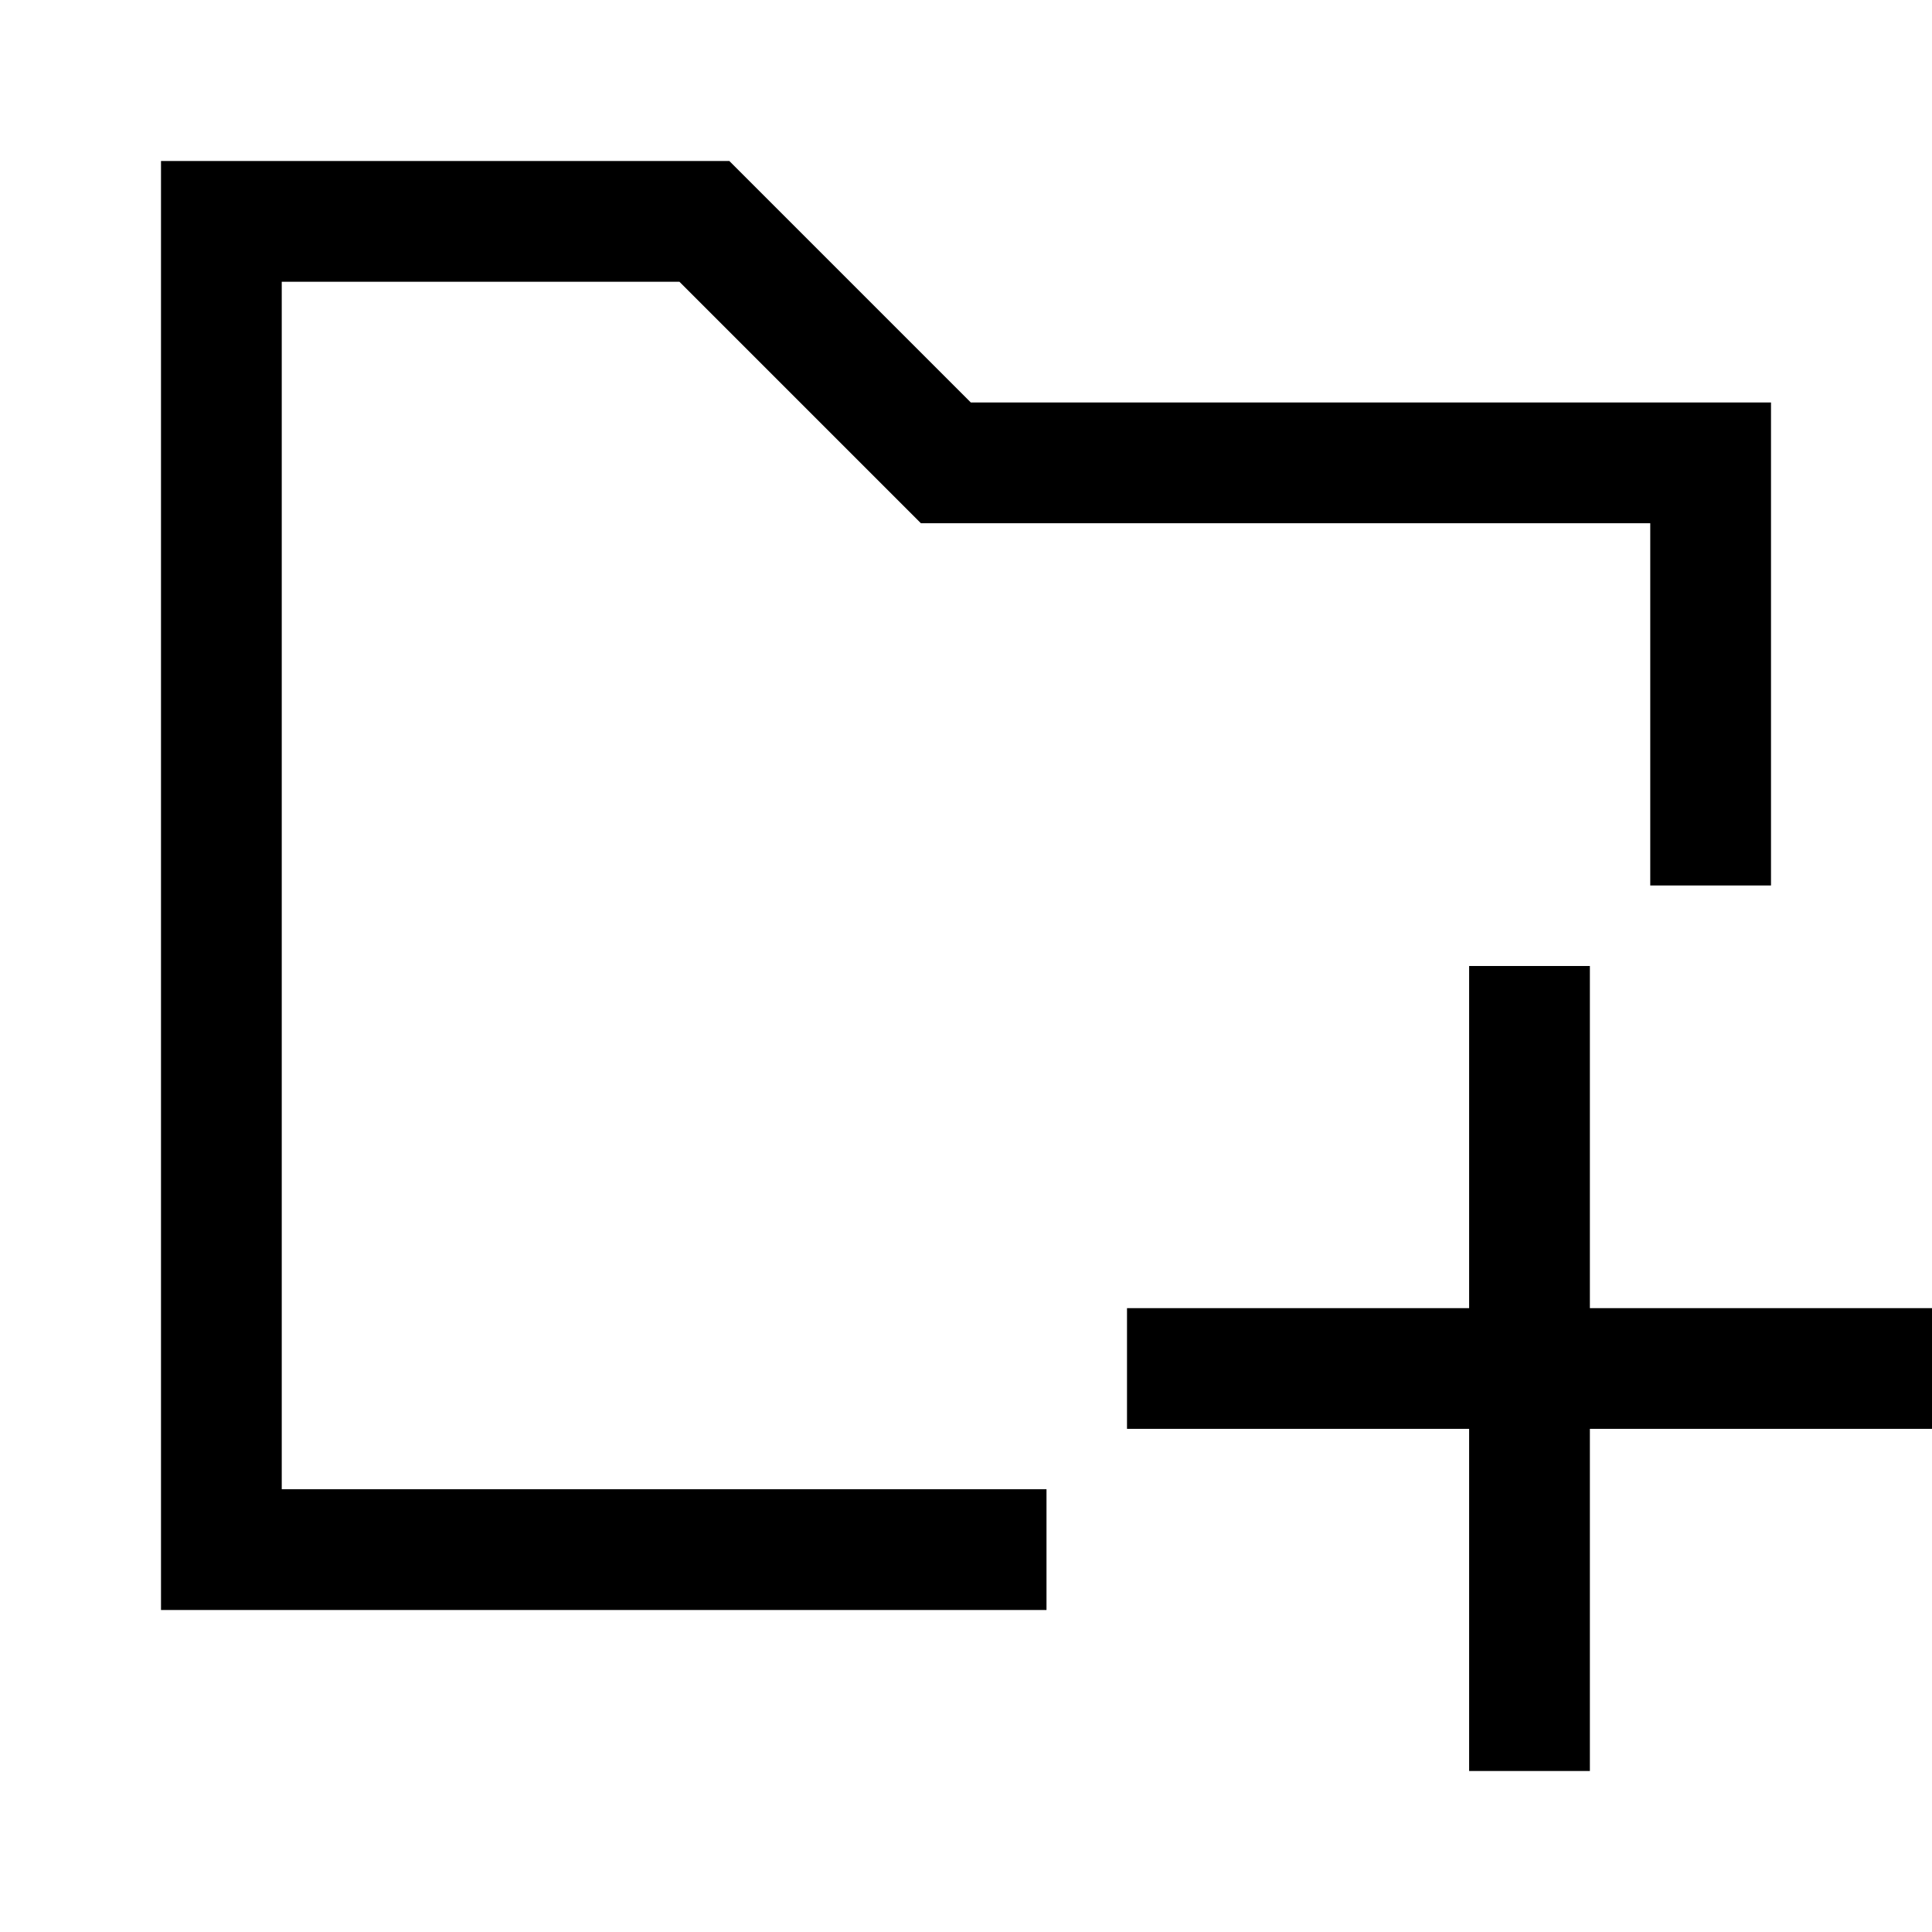
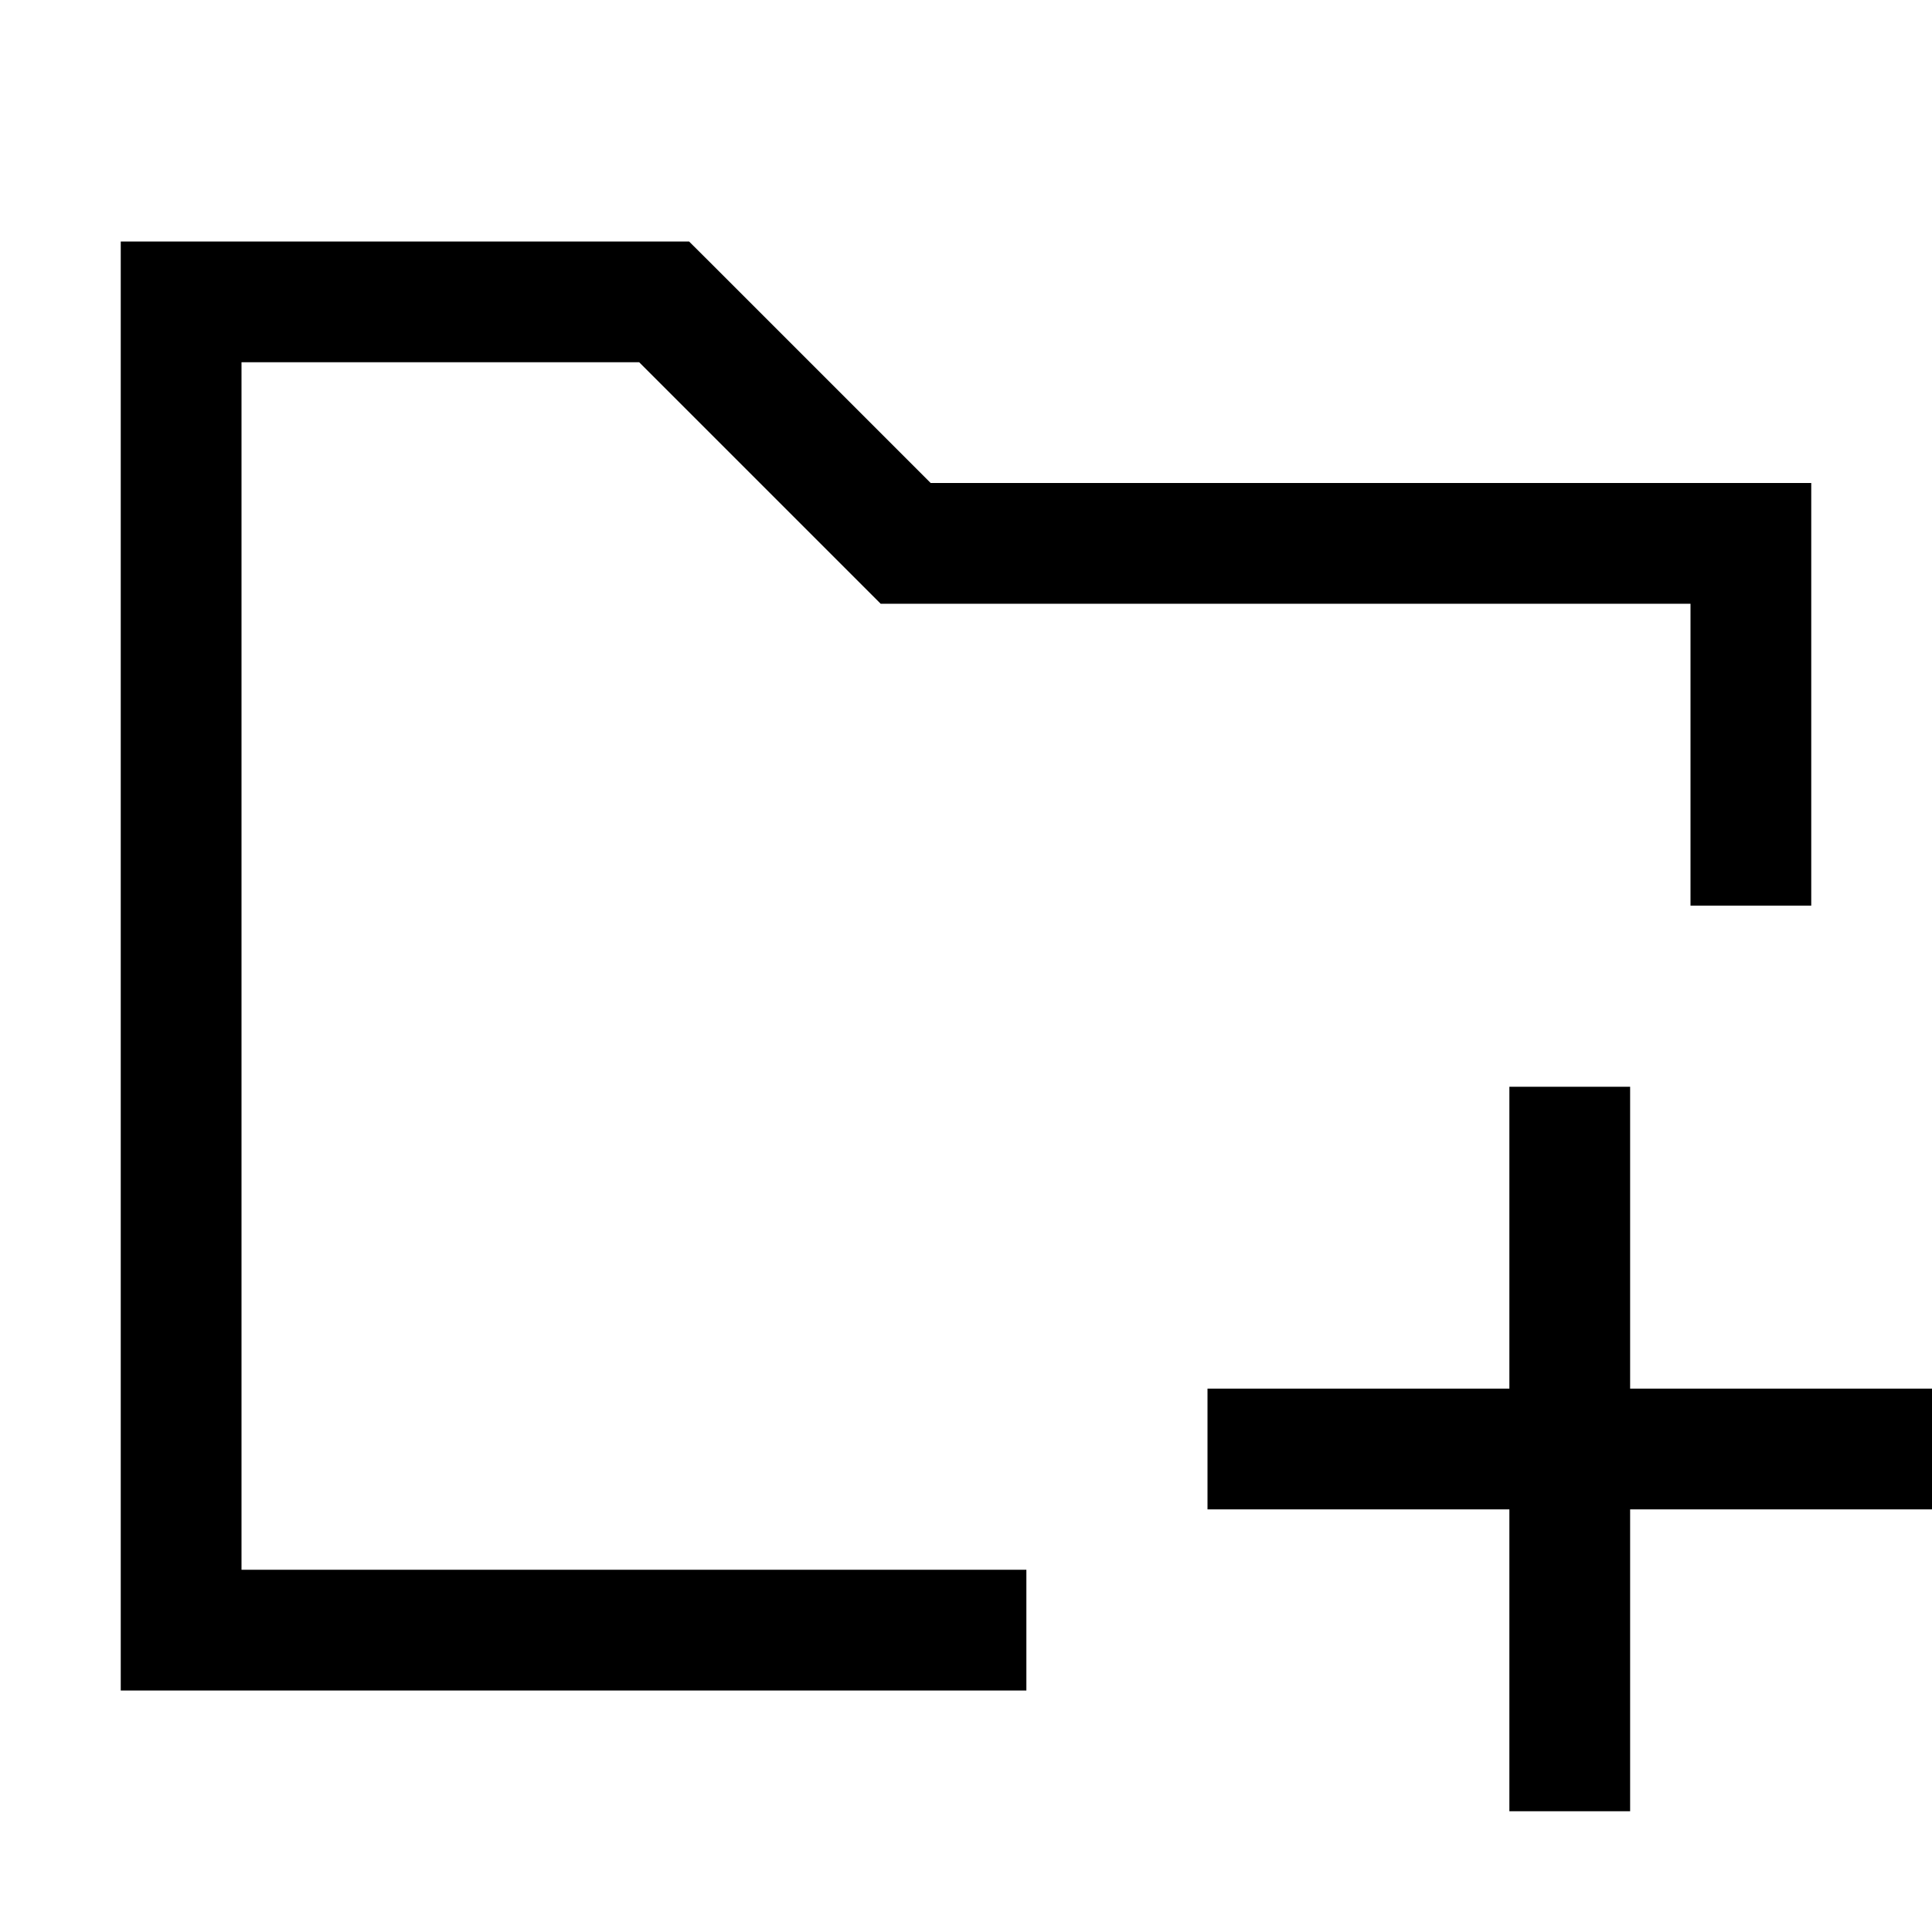
<svg xmlns="http://www.w3.org/2000/svg" viewBox="0 0 24 24">
-   <path fill-rule="evenodd" d="M2.75 2H2v18h11v-1.5H3.5v-15h4.94l2.78 2.78.22.22h9.06V11H22V5h-9.94L9.28 2.22 9.06 2H2.75zm15.5 15.75H14v-1.5h4.25V12h1.5v4.25H24v1.5h-4.25V22h-1.5v-4.25z" />
+   <path fill-rule="evenodd" d="M2.25 3H1.5v18h11.25v-1.5H3v-15h4.94l2.78 2.78.22.22H21v3.75h1.5V6H11.561l-2.78-2.78L8.56 3h-6.31zm16.5 15.75H15v-1.5h3.75V13.5h1.5v3.75H24v1.5h-3.75v3.75h-1.5v-3.75z" />
</svg>
